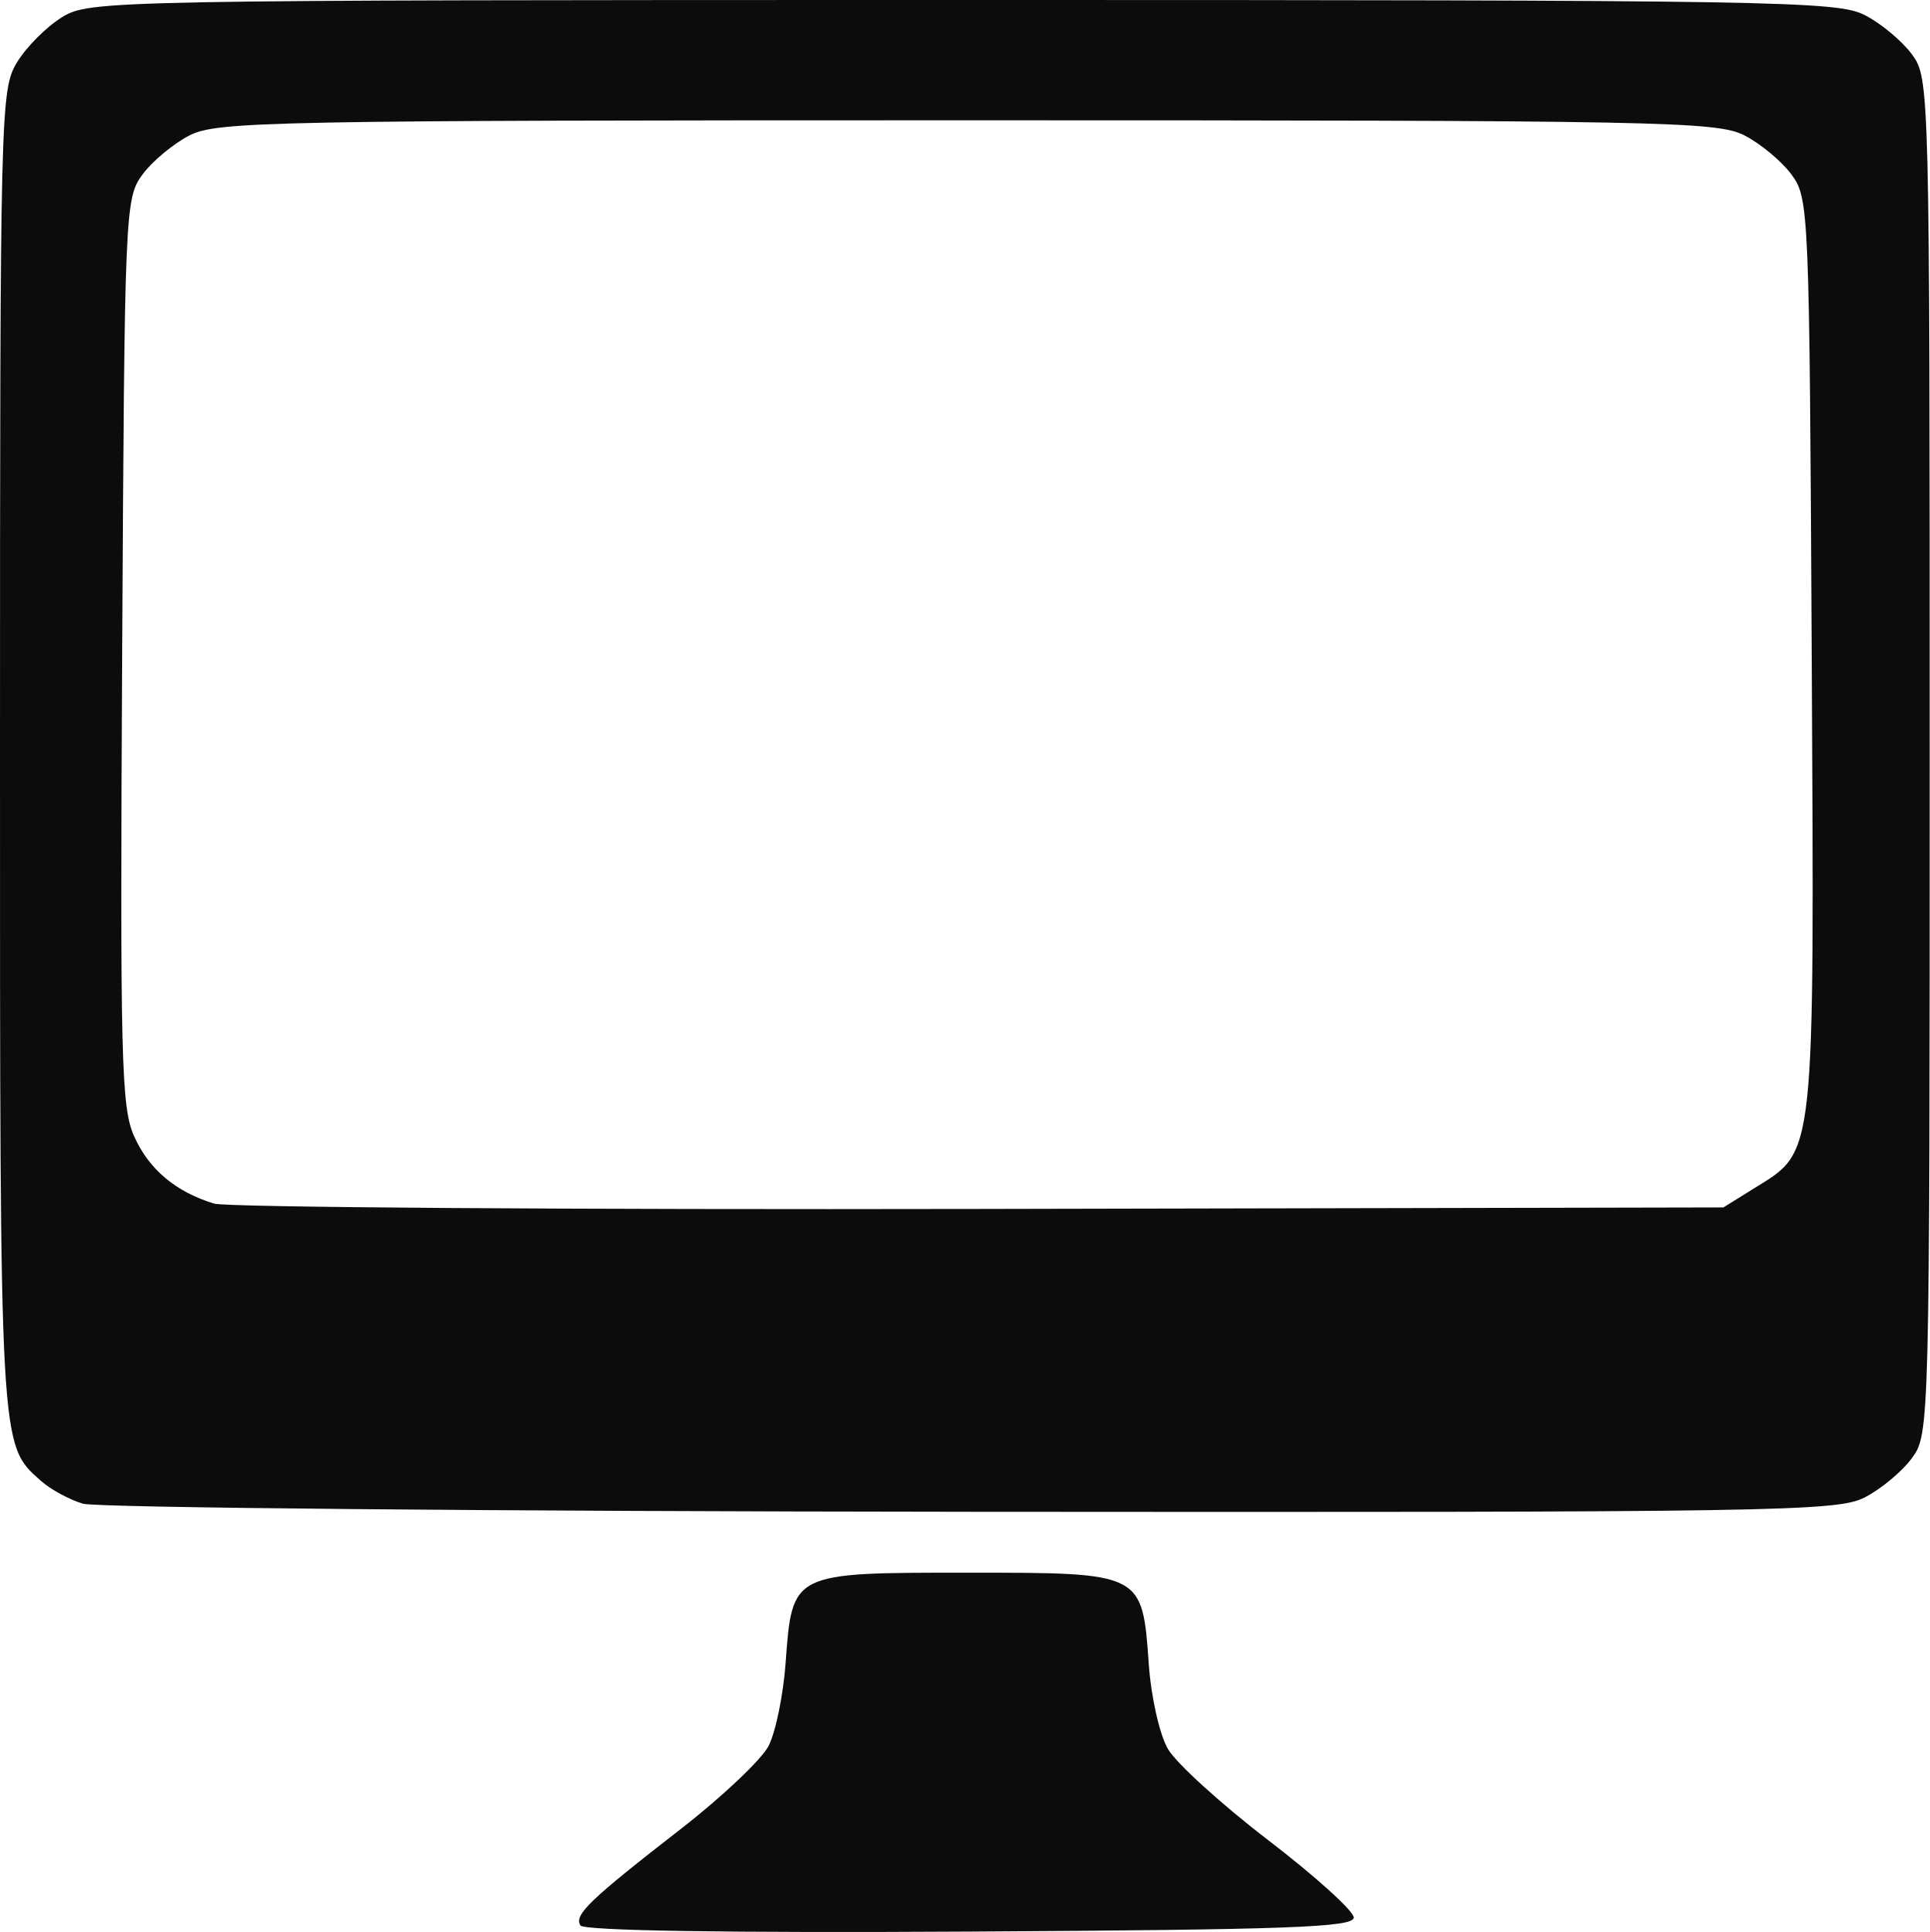
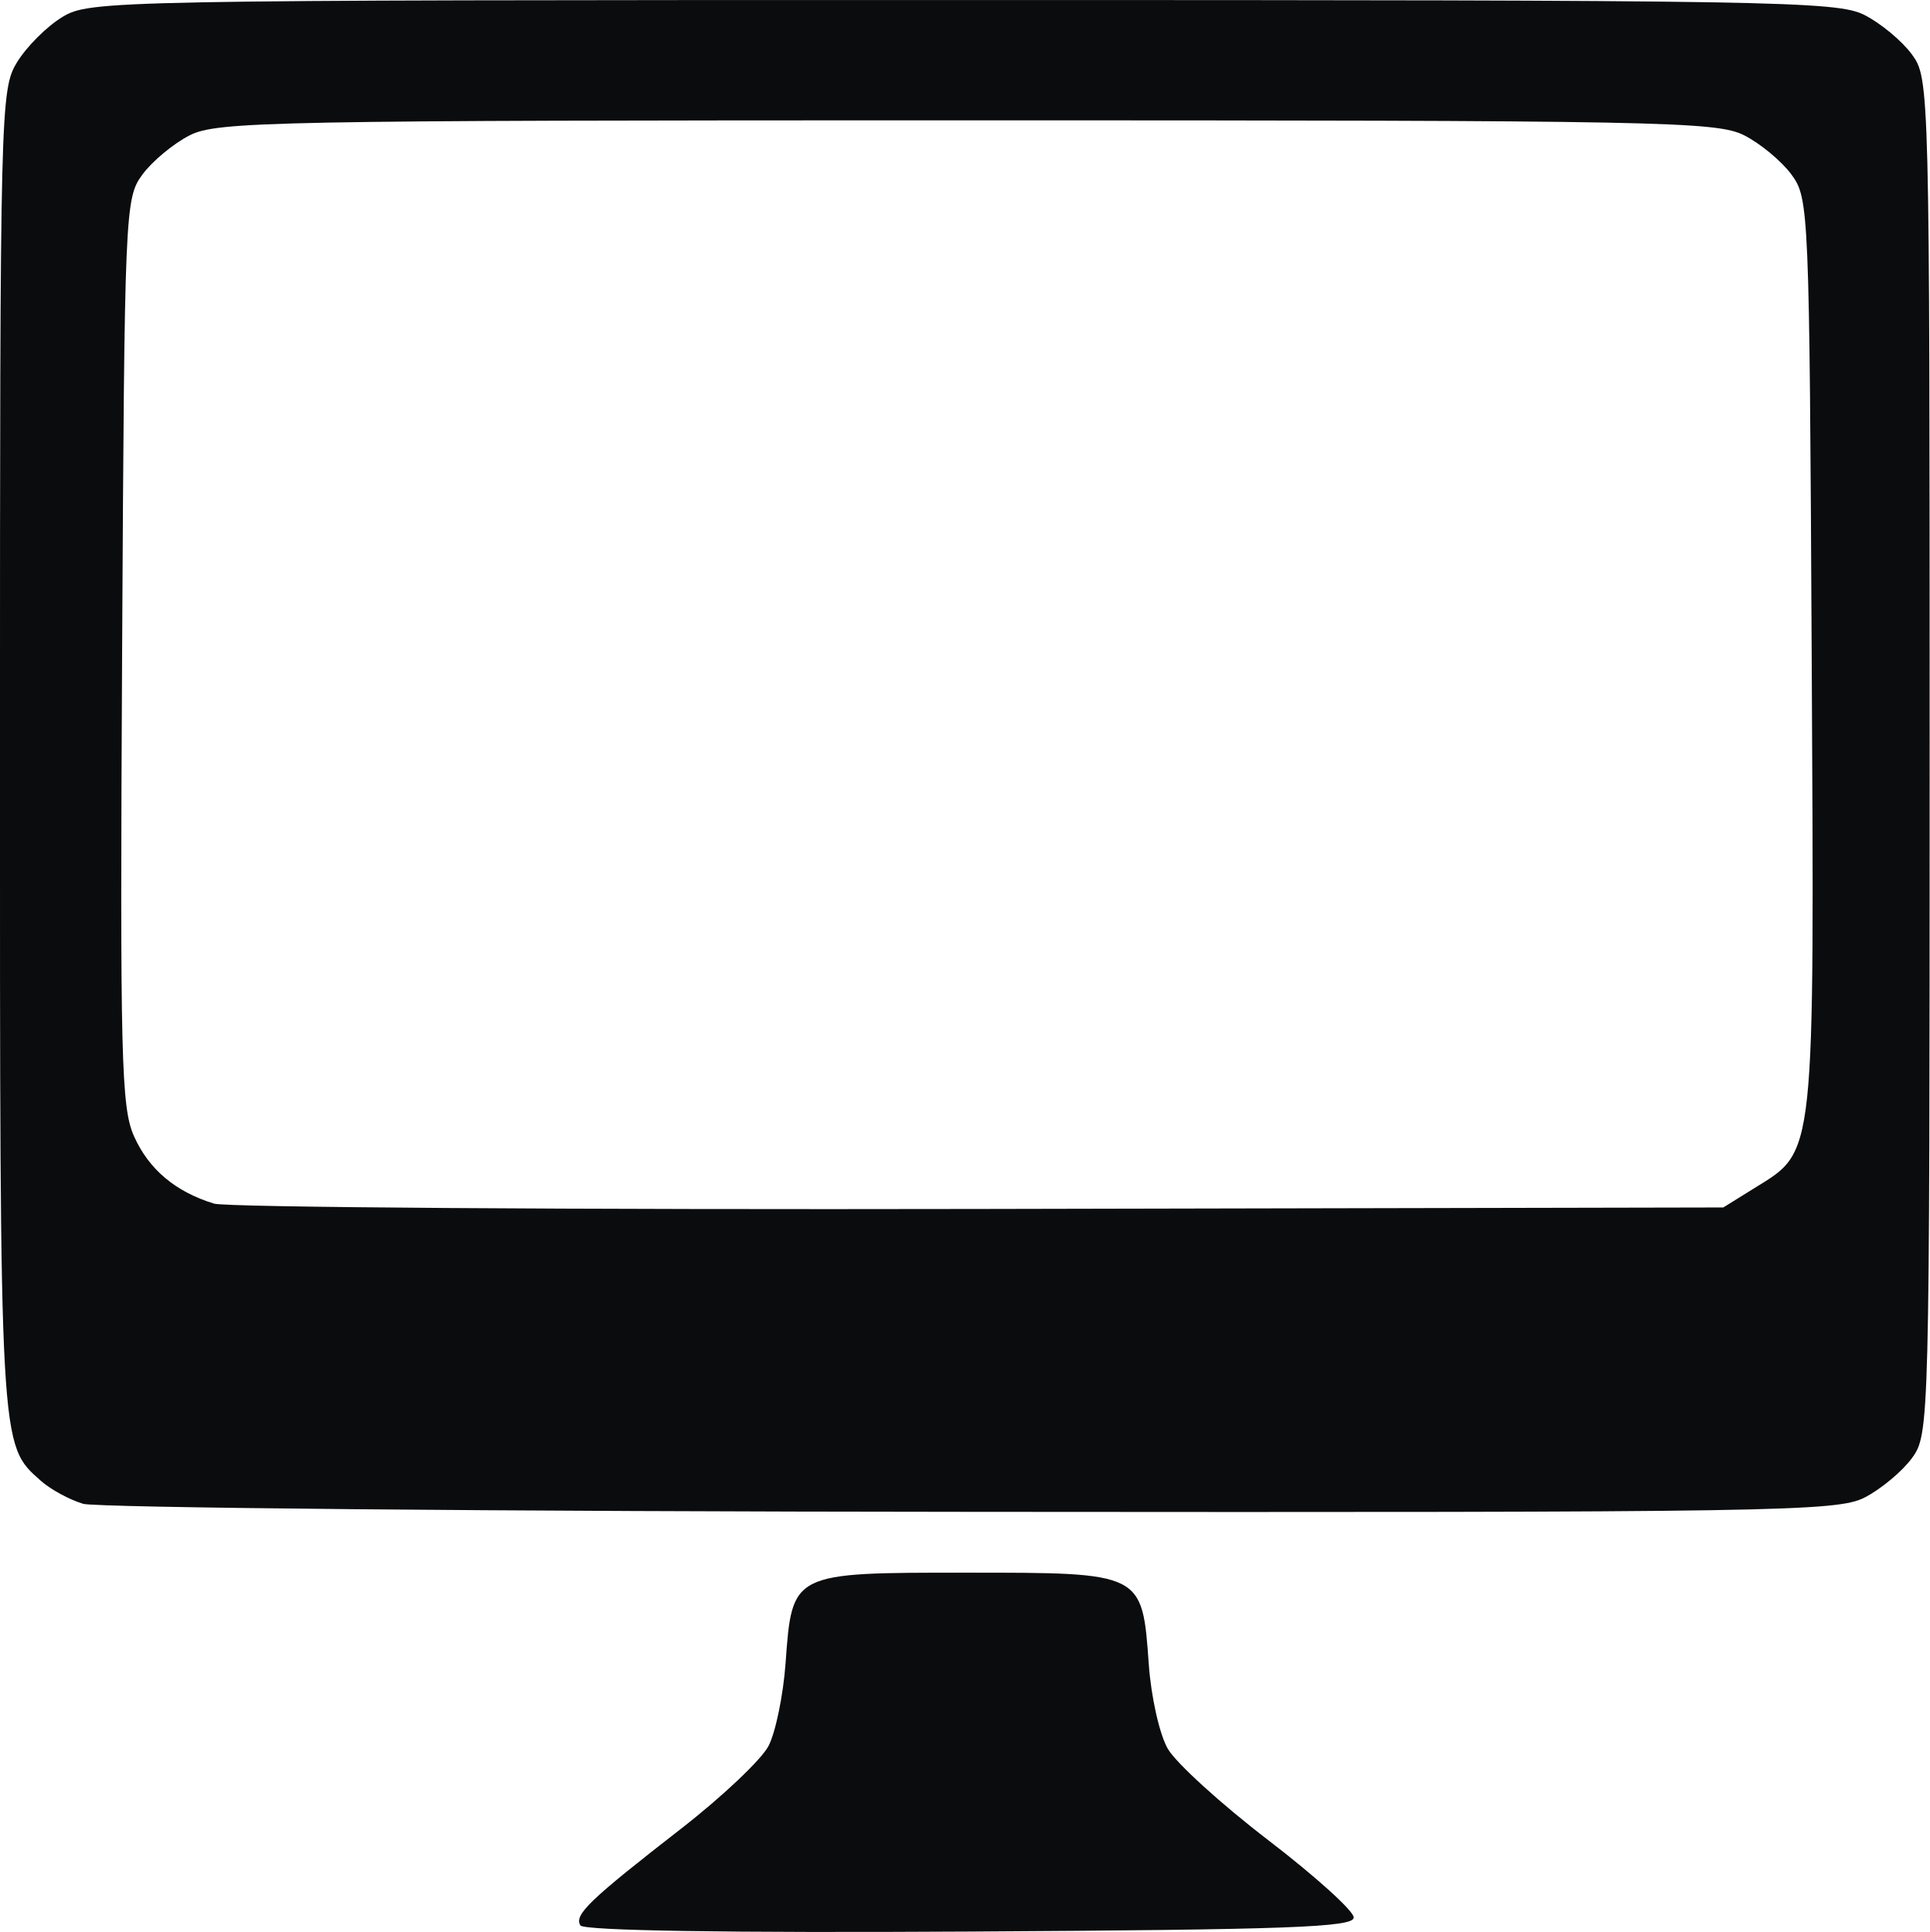
- <svg xmlns="http://www.w3.org/2000/svg" version="1.1" width="504.851" height="505.54" id="svg2">
+ <svg xmlns="http://www.w3.org/2000/svg" version="1.1" width="52.813" height="52.886" id="svg2">
  <defs id="defs4" />
-   <g transform="translate(692.4311,-128.7632)" id="layer1">
-     <path style="fill:#0b0c0e" d="m -540.579,632.59 c -1.715,-2.775 2.308,-6.639 26.397,-25.357 10.711,-8.323 20.981,-18.046 22.823,-21.608 1.842,-3.562 3.848,-13.31 4.459,-21.663 1.74,-23.813 1.471,-23.679 47.452,-23.679 46.099,0 45.854,-0.124 47.571,23.998 0.609,8.562 2.814,18.341 4.982,22.102 2.139,3.711 13.959,14.463 26.266,23.894 12.307,9.431 22.377,18.539 22.377,20.239 0,2.568 -17.021,3.19 -100.487,3.677 -63.416,0.369 -100.987,-0.223 -101.841,-1.605 z M -670.754,522.23 c -3.534,-1.059 -8.481,-3.755 -10.992,-5.991 -10.813,-9.626 -10.693,-7.478 -10.684,-191.207 0.009,-168.33 0.121,-172.853 4.477,-179.998 2.458,-4.031 7.767,-9.34 11.798,-11.798 7.186,-4.381 11.785,-4.469 235.584,-4.474 212.874,-0.004 228.774,0.26 235.965,3.927 4.241,2.163 9.807,6.789 12.368,10.281 4.618,6.295 4.657,7.863 4.657,183.676 0,175.812 -0.04,177.381 -4.657,183.676 -2.562,3.492 -8.127,8.119 -12.368,10.281 -7.197,3.67 -22.768,3.919 -233.717,3.742 -124.303,-0.104 -228.897,-1.056 -232.432,-2.115 z m 437.396,-82.616 c 15.969,-9.931 15.607,-6.541 14.914,-139.689 -0.606,-116.445 -0.725,-119.267 -5.277,-125.472 -2.562,-3.491 -8.127,-8.117 -12.368,-10.279 -7.166,-3.654 -21.533,-3.932 -203.358,-3.932 -181.825,0 -196.191,0.278 -203.358,3.932 -4.241,2.163 -9.807,6.788 -12.368,10.279 -4.551,6.203 -4.672,9.046 -5.292,124.809 -0.572,106.797 -0.264,119.287 3.13,126.845 3.889,8.661 10.831,14.501 20.922,17.602 3.199,0.983 93.351,1.61 200.339,1.394 l 194.522,-0.394 8.194,-5.095 z" id="path3137" />
+   <g transform="translate(466.4124,-355.0902)" id="layer1">
+     <path style="fill:#0b0c0e" d="m -450.527,407.797 c -0.18,-0.29 0.242,-0.695 2.761,-2.653 1.12,-0.871 2.195,-1.888 2.388,-2.261 0.193,-0.373 0.403,-1.392 0.466,-2.266 0.182,-2.491 0.154,-2.477 4.964,-2.477 4.823,0 4.797,-0.011 4.977,2.51 0.064,0.896 0.294,1.919 0.521,2.312 0.224,0.388 1.46,1.513 2.748,2.5 1.288,0.987 2.341,1.939 2.341,2.117 0,0.269 -1.781,0.334 -10.512,0.385 -6.634,0.039 -10.564,-0.024 -10.654,-0.168 z m -13.618,-11.545 c -0.37,-0.111 -0.887,-0.393 -1.15,-0.627 -1.131,-1.007 -1.119,-0.782 -1.118,-20.002 8.4e-4,-17.609 0.011,-18.082 0.468,-18.83 0.257,-0.422 0.812,-0.977 1.234,-1.234 0.752,-0.458 1.233,-0.468 24.645,-0.468 22.269,-4.1e-4 23.932,0.026 24.685,0.411 0.444,0.226 1.026,0.71 1.294,1.076 0.483,0.658 0.487,0.823 0.487,19.215 0,18.392 -0.007,18.556 -0.487,19.215 -0.268,0.365 -0.85,0.849 -1.294,1.076 -0.753,0.384 -2.382,0.41 -24.45,0.391 -13.004,-0.008 -23.945,-0.111 -24.315,-0.221 z m 45.757,-8.643 c 1.671,-1.039 1.633,-0.684 1.56,-14.613 -0.063,-12.182 -0.076,-12.477 -0.552,-13.126 -0.268,-0.365 -0.85,-0.849 -1.294,-1.075 -0.75,-0.382 -2.253,-0.411 -21.274,-0.411 -19.021,0 -20.524,0.029 -21.274,0.411 -0.444,0.226 -1.026,0.71 -1.294,1.075 -0.476,0.649 -0.489,0.946 -0.554,13.057 -0.06,11.172 -0.026,12.479 0.327,13.27 0.407,0.906 1.133,1.517 2.189,1.841 0.335,0.103 9.766,0.168 20.958,0.146 l 20.349,-0.041 0.857,-0.533 z" id="path3137" />
  </g>
</svg>
